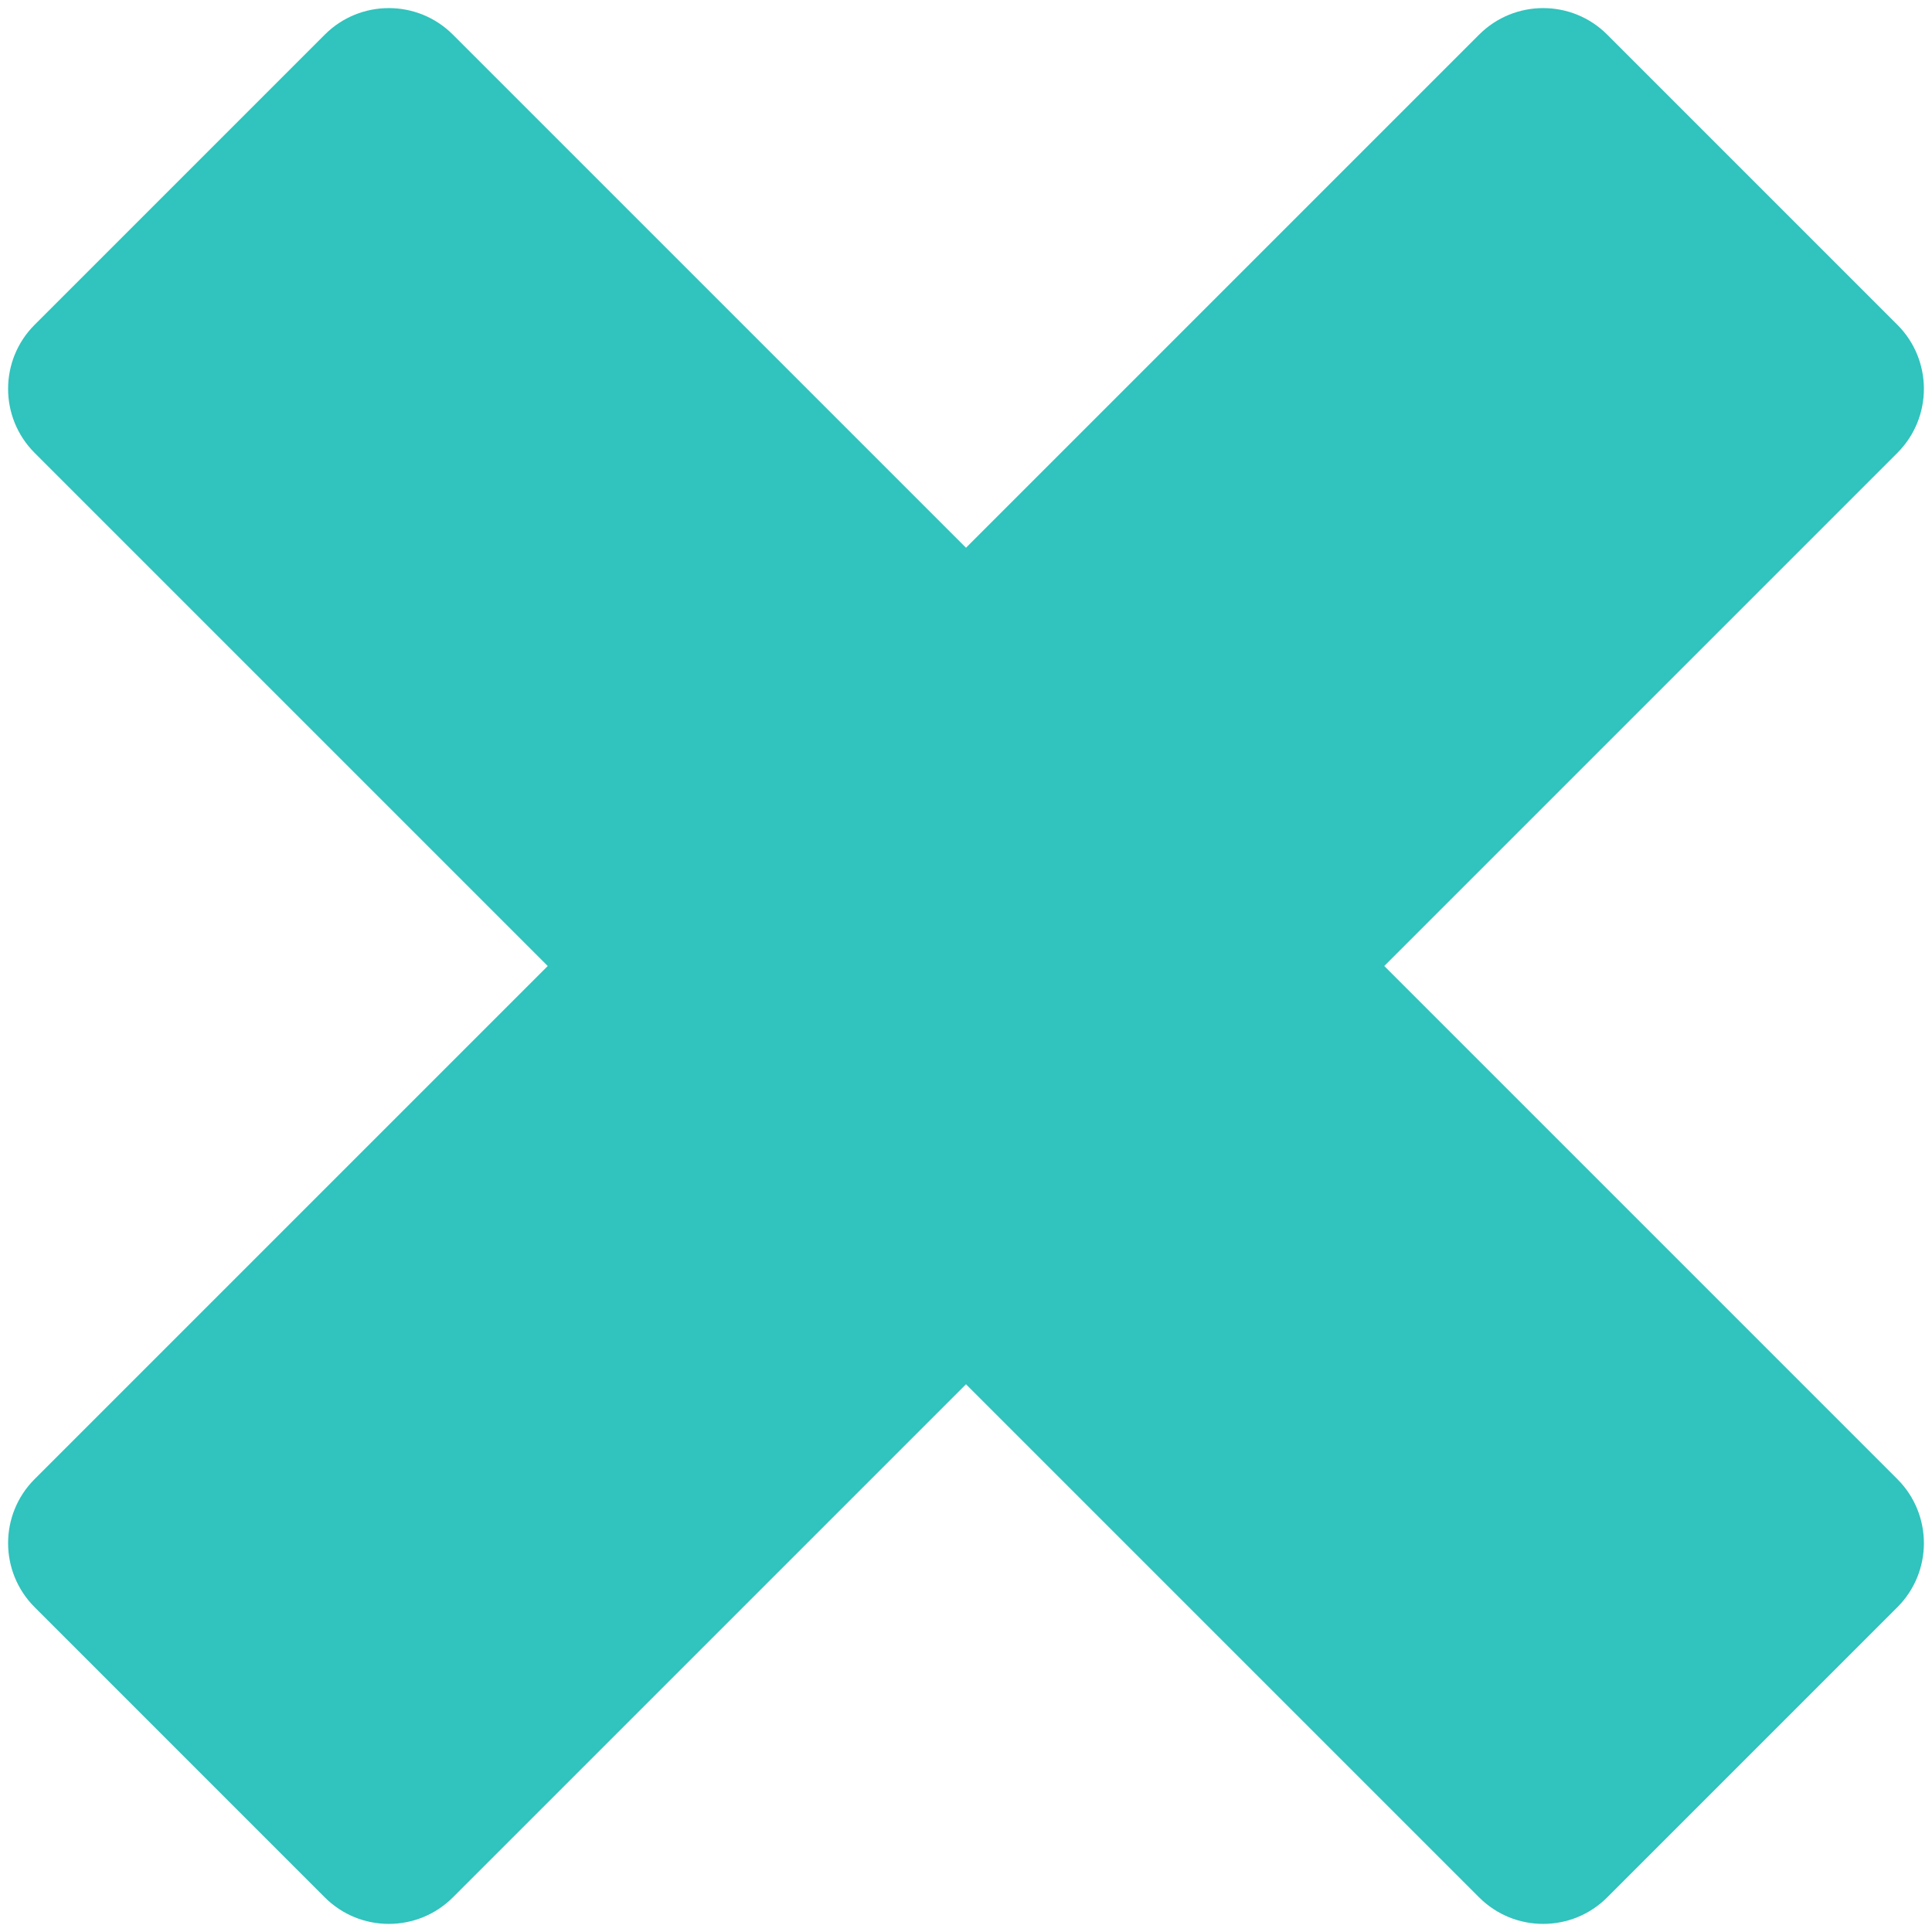
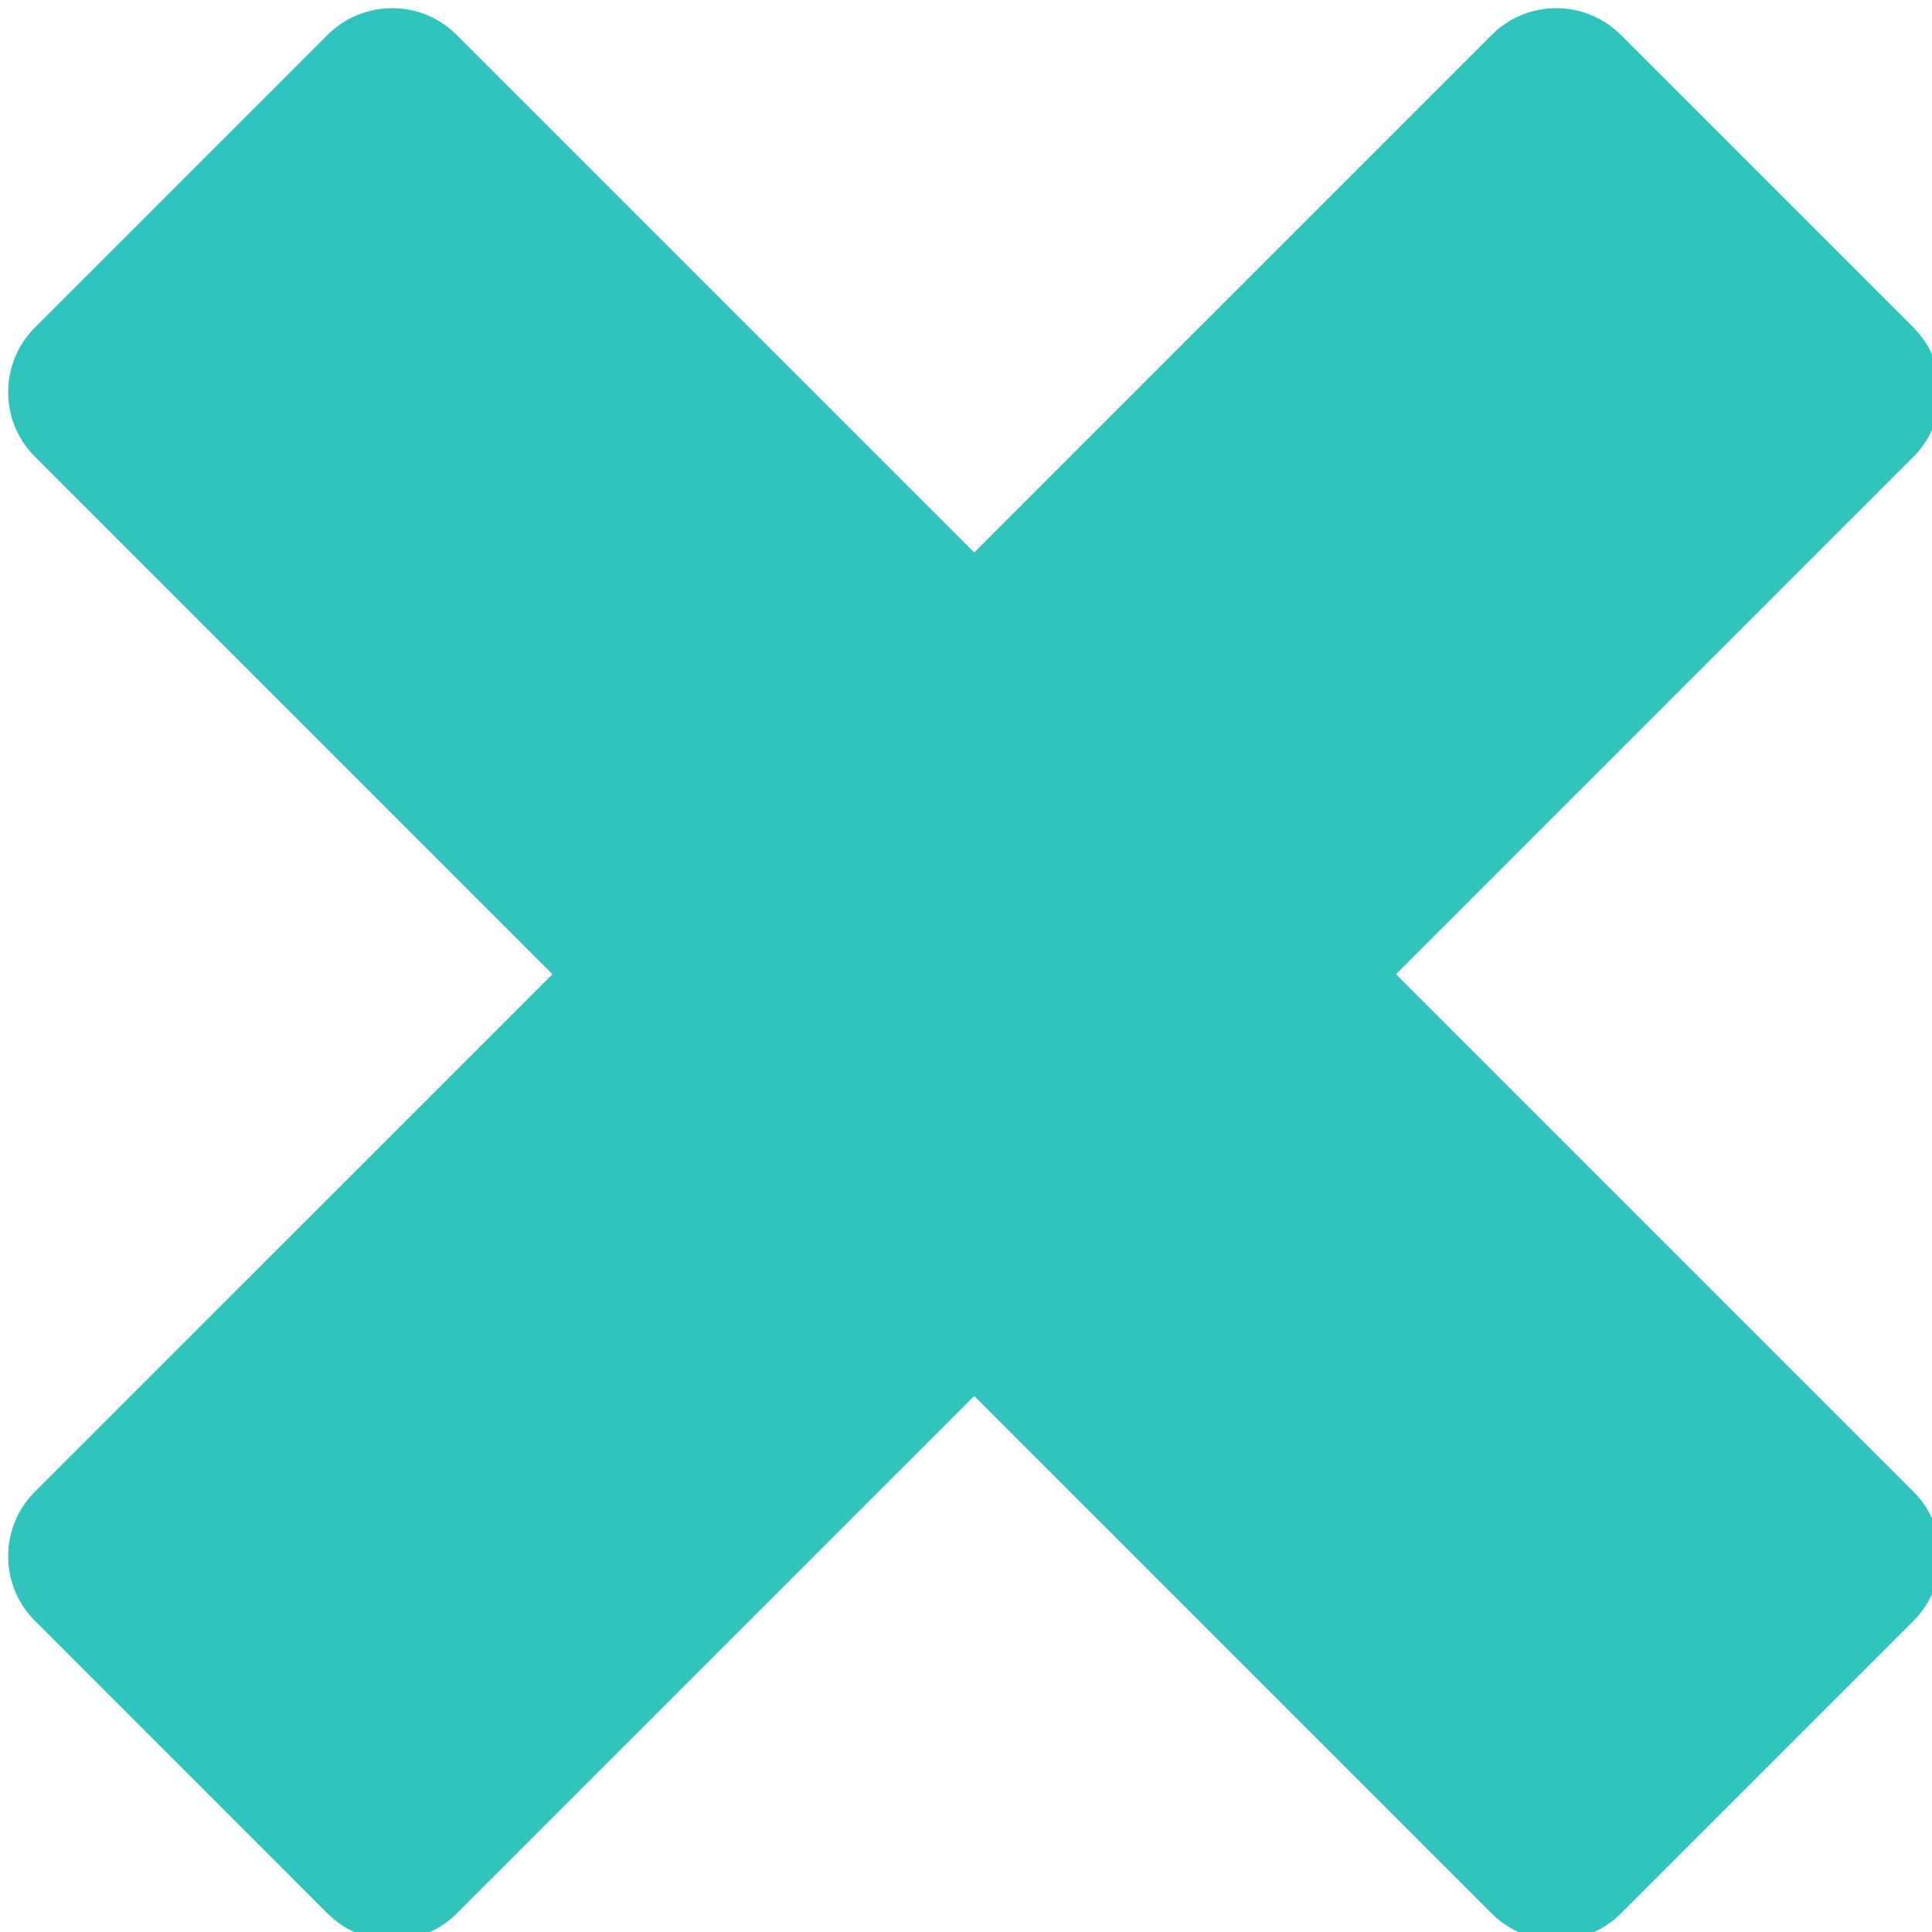
- <svg xmlns="http://www.w3.org/2000/svg" width="64" height="64">
+ <svg xmlns="http://www.w3.org/2000/svg">
  <path d="M15.002 1.147 32 18.145 48.998 1.147a3 3 0 0 1 4.243 0l9.612 9.612a3 3 0 0 1 0 4.243L45.855 32l16.998 16.998a3 3 0 0 1 0 4.243l-9.612 9.612a3 3 0 0 1-4.243 0L32 45.855 15.002 62.853a3 3 0 0 1-4.243 0L1.147 53.24a3 3 0 0 1 0-4.243L18.145 32 1.147 15.002a3 3 0 0 1 0-4.243l9.612-9.612a3 3 0 0 1 4.243 0Z" fill="#31C3BD" fill-rule="evenodd" />
</svg>
